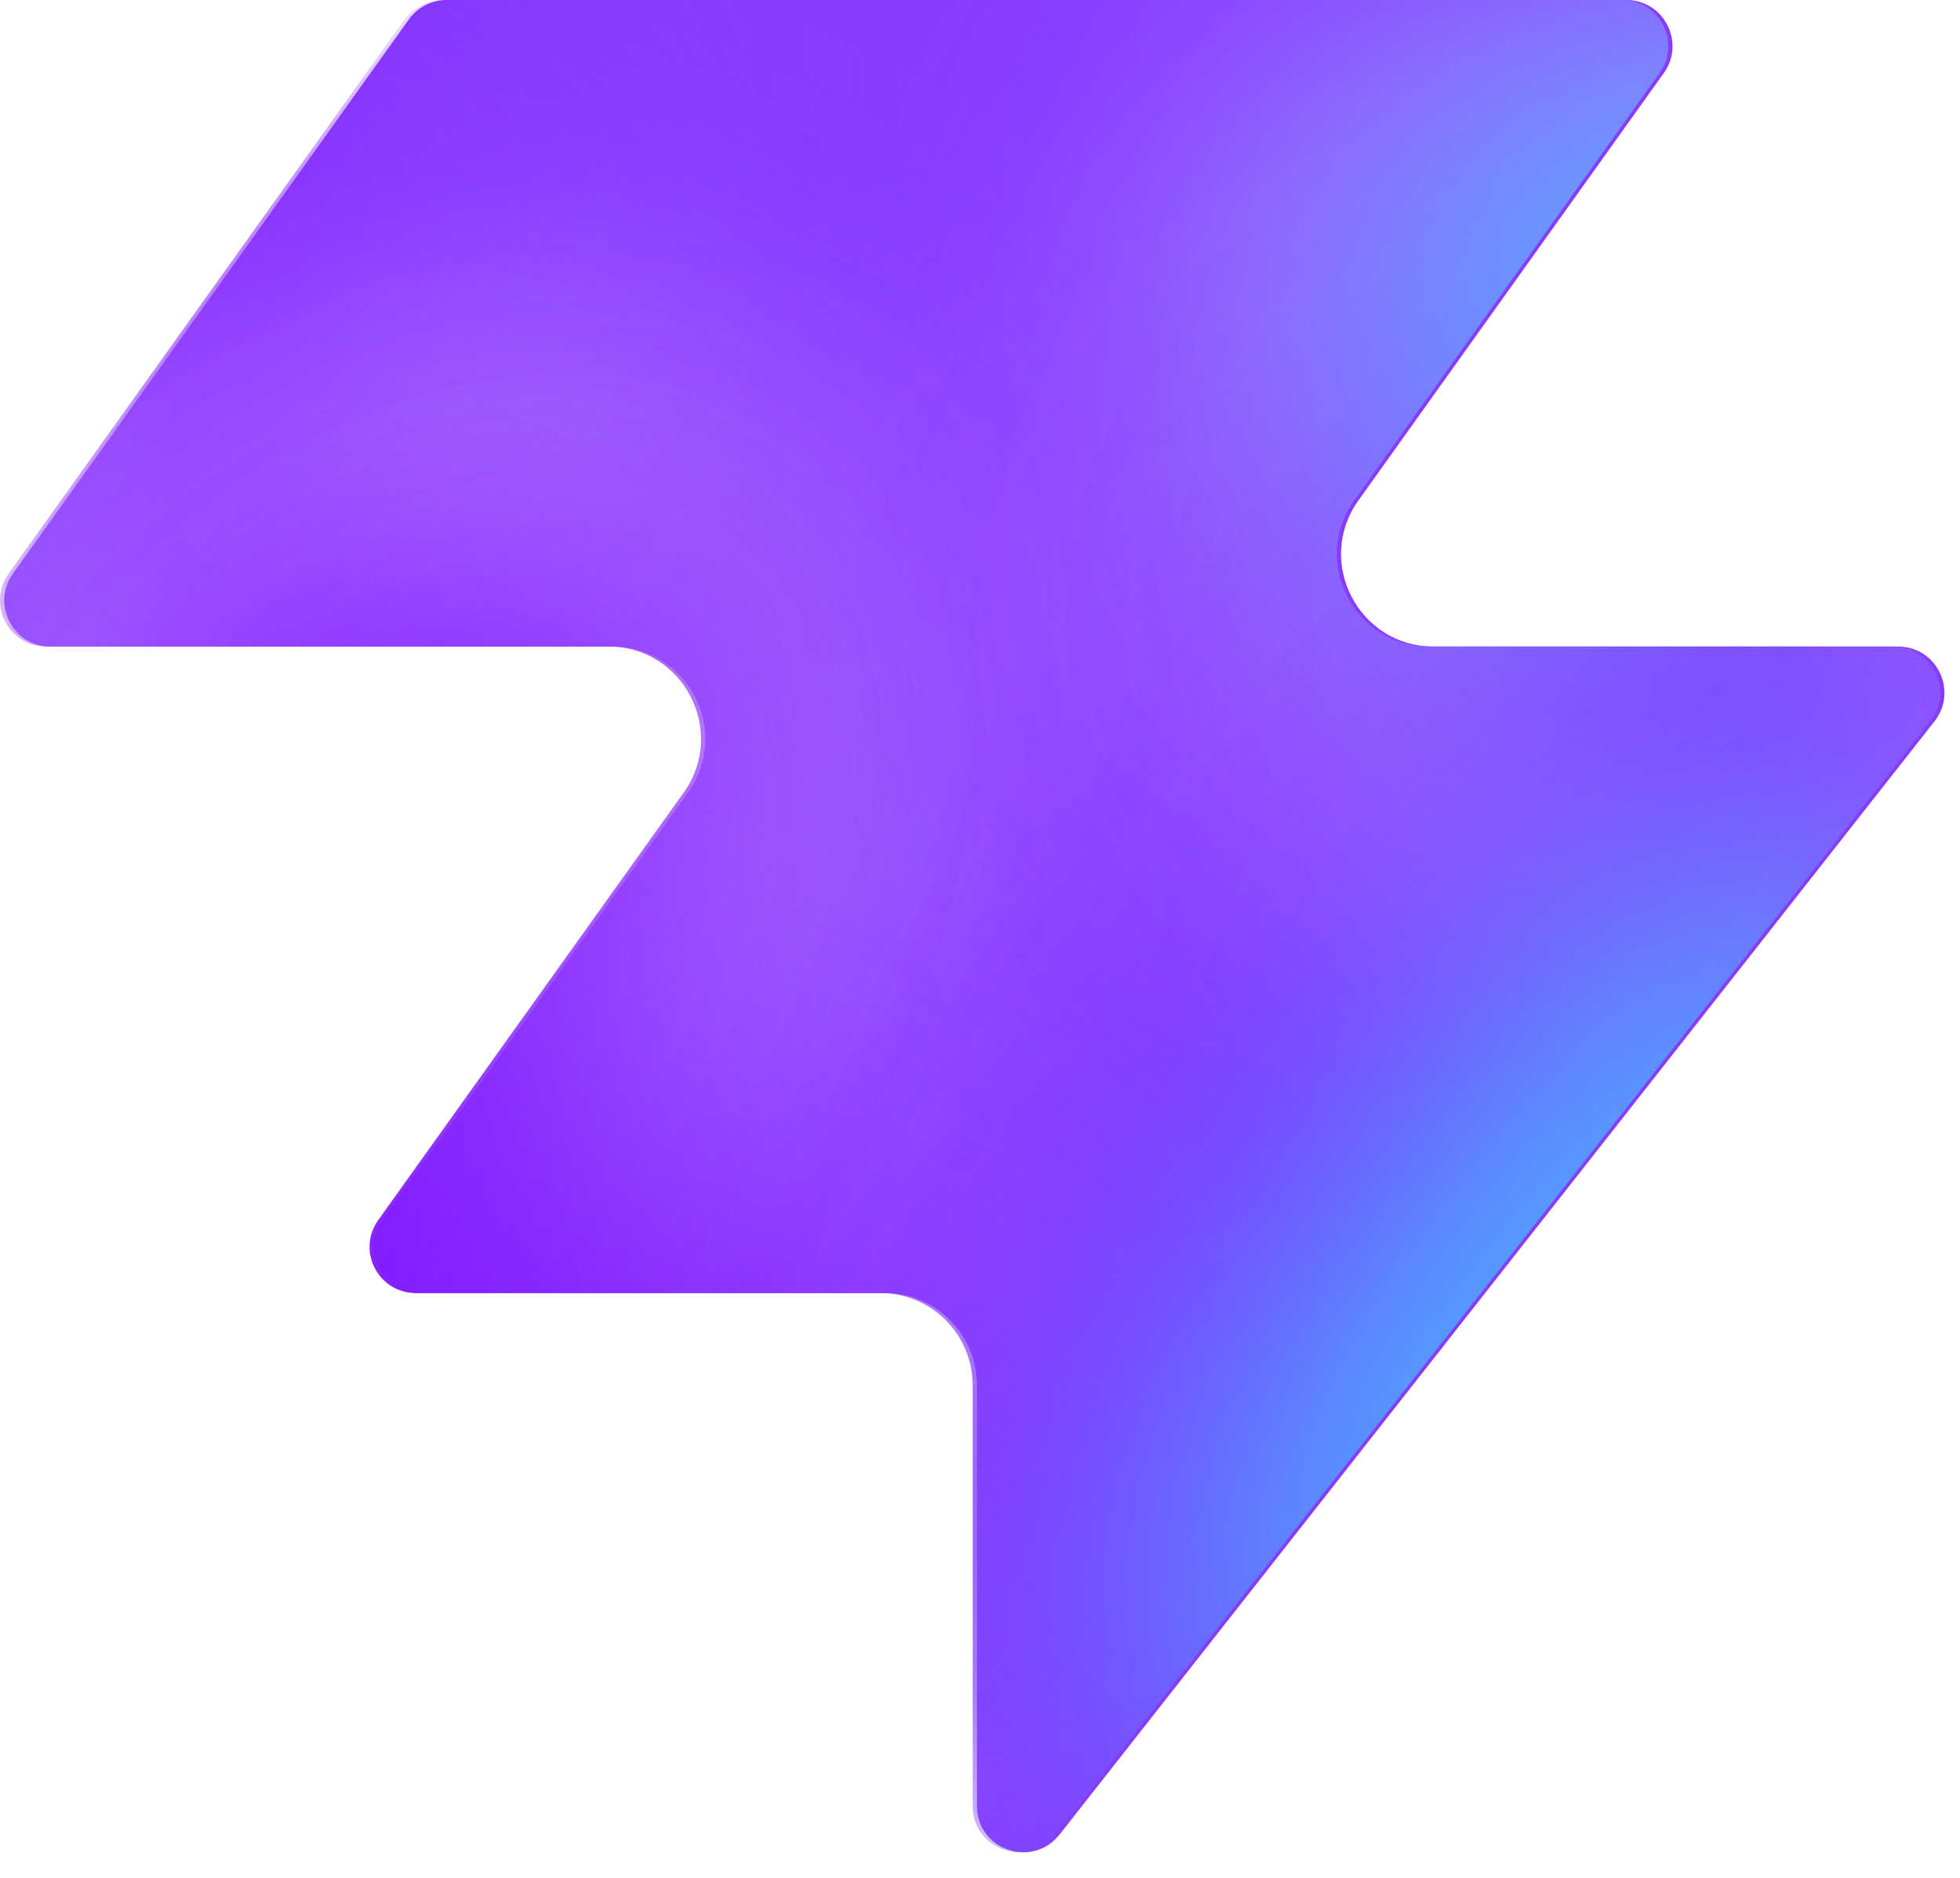
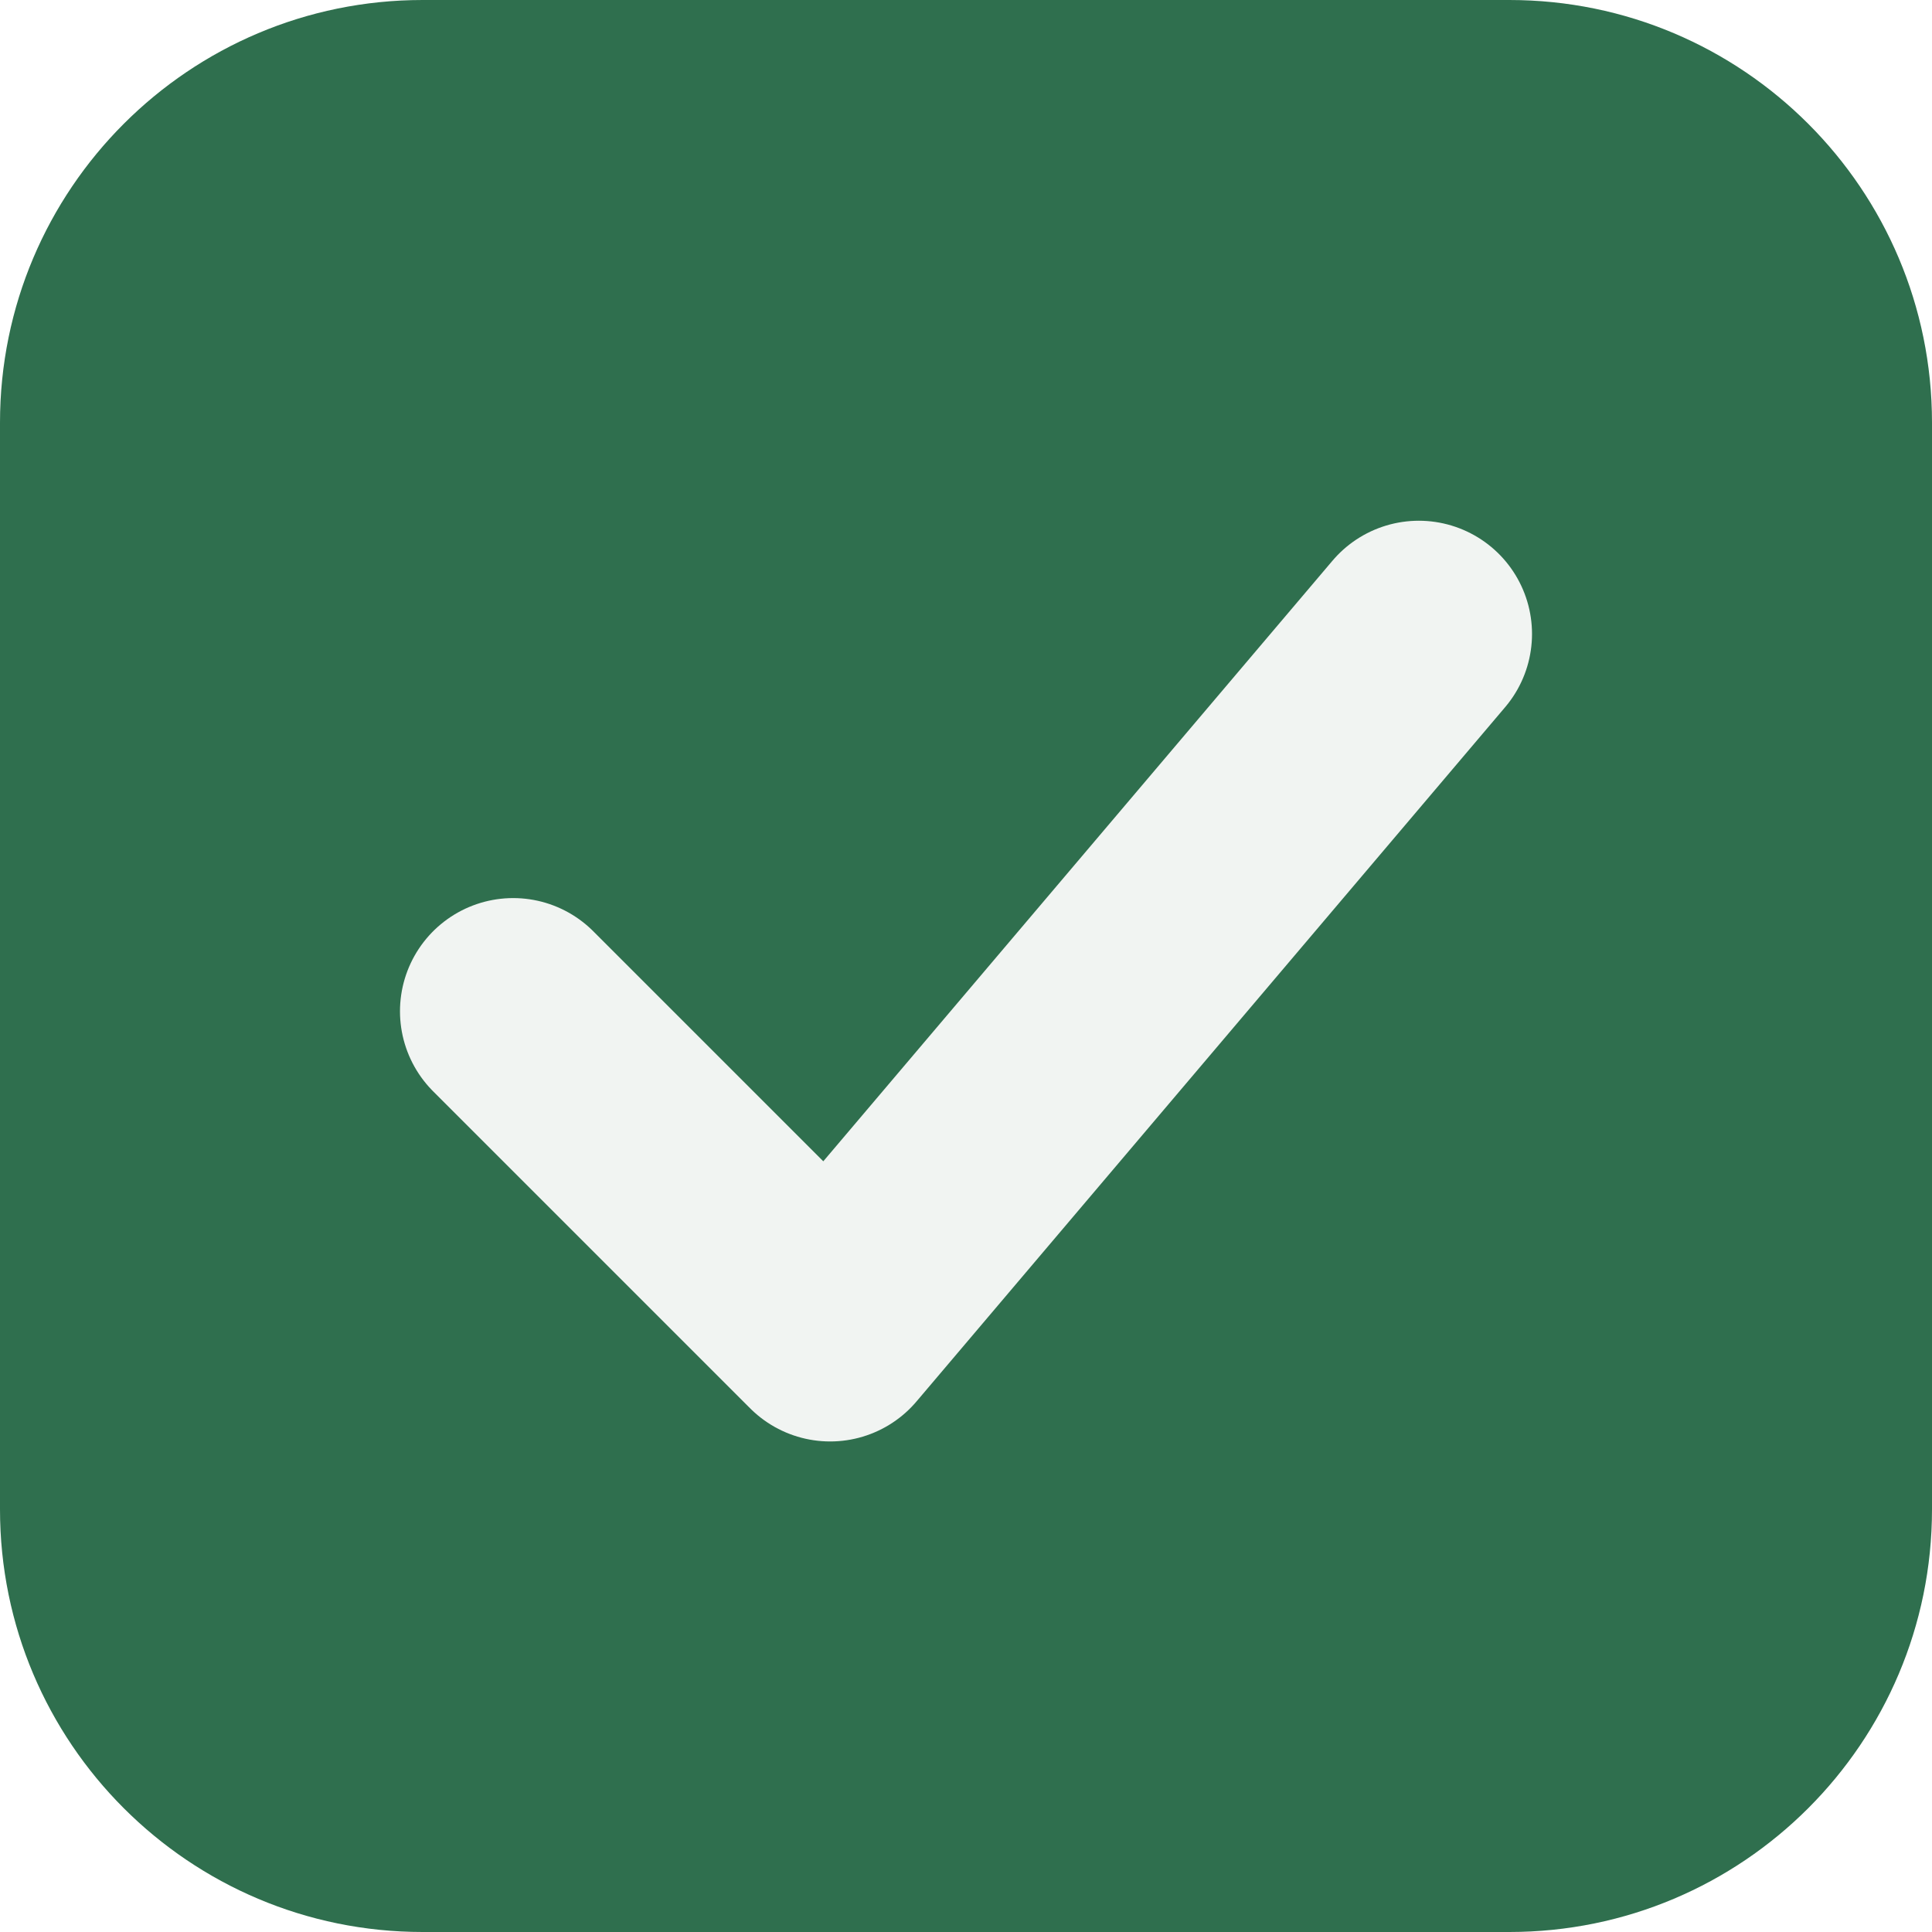
- <svg xmlns="http://www.w3.org/2000/svg" width="48" height="46" fill="none" viewBox="0 0 48 46">
-   <path fill="#863bff" d="M25.946 44.938c-.664.845-2.021.375-2.021-.698V33.937a2.26 2.26 0 0 0-2.262-2.262H10.287c-.92 0-1.456-1.04-.92-1.788l7.48-10.471c1.07-1.497 0-3.578-1.842-3.578H1.237c-.92 0-1.456-1.04-.92-1.788L10.013.474c.214-.297.556-.474.92-.474h28.894c.92 0 1.456 1.04.92 1.788l-7.48 10.471c-1.07 1.498 0 3.579 1.842 3.579h11.377c.943 0 1.473 1.088.89 1.83L25.947 44.94z" style="fill:#863bff;fill:color(display-p3 .525 .23 1);fill-opacity:1" />
-   <mask id="a" width="48" height="46" x="0" y="0" maskUnits="userSpaceOnUse" style="mask-type:alpha">
-     <path fill="#000" d="M25.842 44.938c-.664.844-2.021.375-2.021-.698V33.937a2.26 2.26 0 0 0-2.262-2.262H10.183c-.92 0-1.456-1.04-.92-1.788l7.48-10.471c1.07-1.498 0-3.579-1.842-3.579H1.133c-.92 0-1.456-1.04-.92-1.787L9.91.473c.214-.297.556-.474.92-.474h28.894c.92 0 1.456 1.04.92 1.788l-7.48 10.471c-1.07 1.498 0 3.578 1.842 3.578h11.377c.943 0 1.473 1.088.89 1.832L25.843 44.94z" style="fill:#000;fill-opacity:1" />
-   </mask>
-   <g mask="url(#a)">
-     <g filter="url(#b)">
-       <ellipse cx="5.508" cy="14.704" fill="#ede6ff" rx="5.508" ry="14.704" style="fill:#ede6ff;fill:color(display-p3 .927 .903 1);fill-opacity:1" transform="matrix(.00324 1 1 -.00324 -4.47 31.516)" />
-     </g>
-     <g filter="url(#c)">
-       <ellipse cx="10.399" cy="29.851" fill="#ede6ff" rx="10.399" ry="29.851" style="fill:#ede6ff;fill:color(display-p3 .927 .903 1);fill-opacity:1" transform="matrix(.00324 1 1 -.00324 -39.328 7.883)" />
-     </g>
-     <g filter="url(#d)">
-       <ellipse cx="5.508" cy="30.487" fill="#7e14ff" rx="5.508" ry="30.487" style="fill:#7e14ff;fill:color(display-p3 .492 .077 1);fill-opacity:1" transform="rotate(89.814 -25.913 -14.639)scale(1 -1)" />
-     </g>
-     <g filter="url(#e)">
-       <ellipse cx="5.508" cy="30.599" fill="#7e14ff" rx="5.508" ry="30.599" style="fill:#7e14ff;fill:color(display-p3 .492 .077 1);fill-opacity:1" transform="rotate(89.814 -32.644 -3.334)scale(1 -1)" />
-     </g>
-     <g filter="url(#f)">
-       <ellipse cx="5.508" cy="30.599" fill="#7e14ff" rx="5.508" ry="30.599" style="fill:#7e14ff;fill:color(display-p3 .492 .077 1);fill-opacity:1" transform="matrix(.00324 1 1 -.00324 -34.34 30.47)" />
-     </g>
-     <g filter="url(#g)">
-       <ellipse cx="14.072" cy="22.078" fill="#ede6ff" rx="14.072" ry="22.078" style="fill:#ede6ff;fill:color(display-p3 .927 .903 1);fill-opacity:1" transform="rotate(93.35 24.506 48.493)scale(-1 1)" />
-     </g>
-     <g filter="url(#h)">
-       <ellipse cx="3.47" cy="21.501" fill="#7e14ff" rx="3.47" ry="21.501" style="fill:#7e14ff;fill:color(display-p3 .492 .077 1);fill-opacity:1" transform="rotate(89.009 28.708 47.59)scale(-1 1)" />
-     </g>
-     <g filter="url(#i)">
-       <ellipse cx="3.47" cy="21.501" fill="#7e14ff" rx="3.47" ry="21.501" style="fill:#7e14ff;fill:color(display-p3 .492 .077 1);fill-opacity:1" transform="rotate(89.009 28.708 47.59)scale(-1 1)" />
-     </g>
-     <g filter="url(#j)">
-       <ellipse cx=".387" cy="8.972" fill="#7e14ff" rx="4.407" ry="29.108" style="fill:#7e14ff;fill:color(display-p3 .492 .077 1);fill-opacity:1" transform="rotate(39.51 .387 8.972)" />
-     </g>
-     <g filter="url(#k)">
-       <ellipse cx="47.523" cy="-6.092" fill="#7e14ff" rx="4.407" ry="29.108" style="fill:#7e14ff;fill:color(display-p3 .492 .077 1);fill-opacity:1" transform="rotate(37.892 47.523 -6.092)" />
-     </g>
-     <g filter="url(#l)">
-       <ellipse cx="41.412" cy="6.333" fill="#47bfff" rx="5.971" ry="9.665" style="fill:#47bfff;fill:color(display-p3 .28 .748 1);fill-opacity:1" transform="rotate(37.892 41.412 6.333)" />
-     </g>
-     <g filter="url(#m)">
-       <ellipse cx="-1.879" cy="38.332" fill="#7e14ff" rx="4.407" ry="29.108" style="fill:#7e14ff;fill:color(display-p3 .492 .077 1);fill-opacity:1" transform="rotate(37.892 -1.88 38.332)" />
-     </g>
-     <g filter="url(#n)">
-       <ellipse cx="-1.879" cy="38.332" fill="#7e14ff" rx="4.407" ry="29.108" style="fill:#7e14ff;fill:color(display-p3 .492 .077 1);fill-opacity:1" transform="rotate(37.892 -1.88 38.332)" />
-     </g>
-     <g filter="url(#o)">
-       <ellipse cx="35.651" cy="29.907" fill="#7e14ff" rx="4.407" ry="29.108" style="fill:#7e14ff;fill:color(display-p3 .492 .077 1);fill-opacity:1" transform="rotate(37.892 35.651 29.907)" />
-     </g>
-     <g filter="url(#p)">
-       <ellipse cx="38.418" cy="32.4" fill="#47bfff" rx="5.971" ry="15.297" style="fill:#47bfff;fill:color(display-p3 .28 .748 1);fill-opacity:1" transform="rotate(37.892 38.418 32.4)" />
-     </g>
-   </g>
-   <defs>
-     <filter id="b" width="60.045" height="41.654" x="-19.77" y="16.149" color-interpolation-filters="sRGB" filterUnits="userSpaceOnUse">
-       <feFlood flood-opacity="0" result="BackgroundImageFix" />
-       <feBlend in="SourceGraphic" in2="BackgroundImageFix" result="shape" />
-       <feGaussianBlur result="effect1_foregroundBlur_2002_17158" stdDeviation="7.659" />
-     </filter>
-     <filter id="c" width="90.34" height="51.437" x="-54.613" y="-7.533" color-interpolation-filters="sRGB" filterUnits="userSpaceOnUse">
-       <feFlood flood-opacity="0" result="BackgroundImageFix" />
-       <feBlend in="SourceGraphic" in2="BackgroundImageFix" result="shape" />
-       <feGaussianBlur result="effect1_foregroundBlur_2002_17158" stdDeviation="7.659" />
-     </filter>
-     <filter id="d" width="79.355" height="29.4" x="-49.64" y="2.03" color-interpolation-filters="sRGB" filterUnits="userSpaceOnUse">
-       <feFlood flood-opacity="0" result="BackgroundImageFix" />
-       <feBlend in="SourceGraphic" in2="BackgroundImageFix" result="shape" />
-       <feGaussianBlur result="effect1_foregroundBlur_2002_17158" stdDeviation="4.596" />
-     </filter>
-     <filter id="e" width="79.579" height="29.4" x="-45.045" y="20.029" color-interpolation-filters="sRGB" filterUnits="userSpaceOnUse">
-       <feFlood flood-opacity="0" result="BackgroundImageFix" />
-       <feBlend in="SourceGraphic" in2="BackgroundImageFix" result="shape" />
-       <feGaussianBlur result="effect1_foregroundBlur_2002_17158" stdDeviation="4.596" />
-     </filter>
-     <filter id="f" width="79.579" height="29.4" x="-43.513" y="21.178" color-interpolation-filters="sRGB" filterUnits="userSpaceOnUse">
-       <feFlood flood-opacity="0" result="BackgroundImageFix" />
-       <feBlend in="SourceGraphic" in2="BackgroundImageFix" result="shape" />
-       <feGaussianBlur result="effect1_foregroundBlur_2002_17158" stdDeviation="4.596" />
-     </filter>
-     <filter id="g" width="74.749" height="58.852" x="15.756" y="-17.901" color-interpolation-filters="sRGB" filterUnits="userSpaceOnUse">
-       <feFlood flood-opacity="0" result="BackgroundImageFix" />
-       <feBlend in="SourceGraphic" in2="BackgroundImageFix" result="shape" />
-       <feGaussianBlur result="effect1_foregroundBlur_2002_17158" stdDeviation="7.659" />
-     </filter>
-     <filter id="h" width="61.377" height="25.362" x="23.548" y="2.284" color-interpolation-filters="sRGB" filterUnits="userSpaceOnUse">
-       <feFlood flood-opacity="0" result="BackgroundImageFix" />
-       <feBlend in="SourceGraphic" in2="BackgroundImageFix" result="shape" />
-       <feGaussianBlur result="effect1_foregroundBlur_2002_17158" stdDeviation="4.596" />
-     </filter>
-     <filter id="i" width="61.377" height="25.362" x="23.548" y="2.284" color-interpolation-filters="sRGB" filterUnits="userSpaceOnUse">
-       <feFlood flood-opacity="0" result="BackgroundImageFix" />
-       <feBlend in="SourceGraphic" in2="BackgroundImageFix" result="shape" />
-       <feGaussianBlur result="effect1_foregroundBlur_2002_17158" stdDeviation="4.596" />
-     </filter>
-     <filter id="j" width="56.045" height="63.649" x="-27.636" y="-22.853" color-interpolation-filters="sRGB" filterUnits="userSpaceOnUse">
-       <feFlood flood-opacity="0" result="BackgroundImageFix" />
-       <feBlend in="SourceGraphic" in2="BackgroundImageFix" result="shape" />
-       <feGaussianBlur result="effect1_foregroundBlur_2002_17158" stdDeviation="4.596" />
-     </filter>
-     <filter id="k" width="54.814" height="64.646" x="20.116" y="-38.415" color-interpolation-filters="sRGB" filterUnits="userSpaceOnUse">
-       <feFlood flood-opacity="0" result="BackgroundImageFix" />
-       <feBlend in="SourceGraphic" in2="BackgroundImageFix" result="shape" />
-       <feGaussianBlur result="effect1_foregroundBlur_2002_17158" stdDeviation="4.596" />
-     </filter>
-     <filter id="l" width="33.541" height="35.313" x="24.641" y="-11.323" color-interpolation-filters="sRGB" filterUnits="userSpaceOnUse">
-       <feFlood flood-opacity="0" result="BackgroundImageFix" />
-       <feBlend in="SourceGraphic" in2="BackgroundImageFix" result="shape" />
-       <feGaussianBlur result="effect1_foregroundBlur_2002_17158" stdDeviation="4.596" />
-     </filter>
-     <filter id="m" width="54.814" height="64.646" x="-29.286" y="6.009" color-interpolation-filters="sRGB" filterUnits="userSpaceOnUse">
-       <feFlood flood-opacity="0" result="BackgroundImageFix" />
-       <feBlend in="SourceGraphic" in2="BackgroundImageFix" result="shape" />
-       <feGaussianBlur result="effect1_foregroundBlur_2002_17158" stdDeviation="4.596" />
-     </filter>
-     <filter id="n" width="54.814" height="64.646" x="-29.286" y="6.009" color-interpolation-filters="sRGB" filterUnits="userSpaceOnUse">
-       <feFlood flood-opacity="0" result="BackgroundImageFix" />
-       <feBlend in="SourceGraphic" in2="BackgroundImageFix" result="shape" />
-       <feGaussianBlur result="effect1_foregroundBlur_2002_17158" stdDeviation="4.596" />
-     </filter>
-     <filter id="o" width="54.814" height="64.646" x="8.244" y="-2.416" color-interpolation-filters="sRGB" filterUnits="userSpaceOnUse">
-       <feFlood flood-opacity="0" result="BackgroundImageFix" />
-       <feBlend in="SourceGraphic" in2="BackgroundImageFix" result="shape" />
-       <feGaussianBlur result="effect1_foregroundBlur_2002_17158" stdDeviation="4.596" />
-     </filter>
-     <filter id="p" width="39.409" height="43.623" x="18.713" y="10.588" color-interpolation-filters="sRGB" filterUnits="userSpaceOnUse">
-       <feFlood flood-opacity="0" result="BackgroundImageFix" />
-       <feBlend in="SourceGraphic" in2="BackgroundImageFix" result="shape" />
-       <feGaussianBlur result="effect1_foregroundBlur_2002_17158" stdDeviation="4.596" />
-     </filter>
-   </defs>
+ <svg xmlns="http://www.w3.org/2000/svg" viewBox="0 0 64 64">
+   <rect width="64" height="64" rx="14" fill="#2F6F4E" />
+   <path d="M17 33.5l10.5 10.5L47 21" fill="none" stroke="#F1F4F2" stroke-width="7.5" stroke-linecap="round" stroke-linejoin="round" />
</svg>
